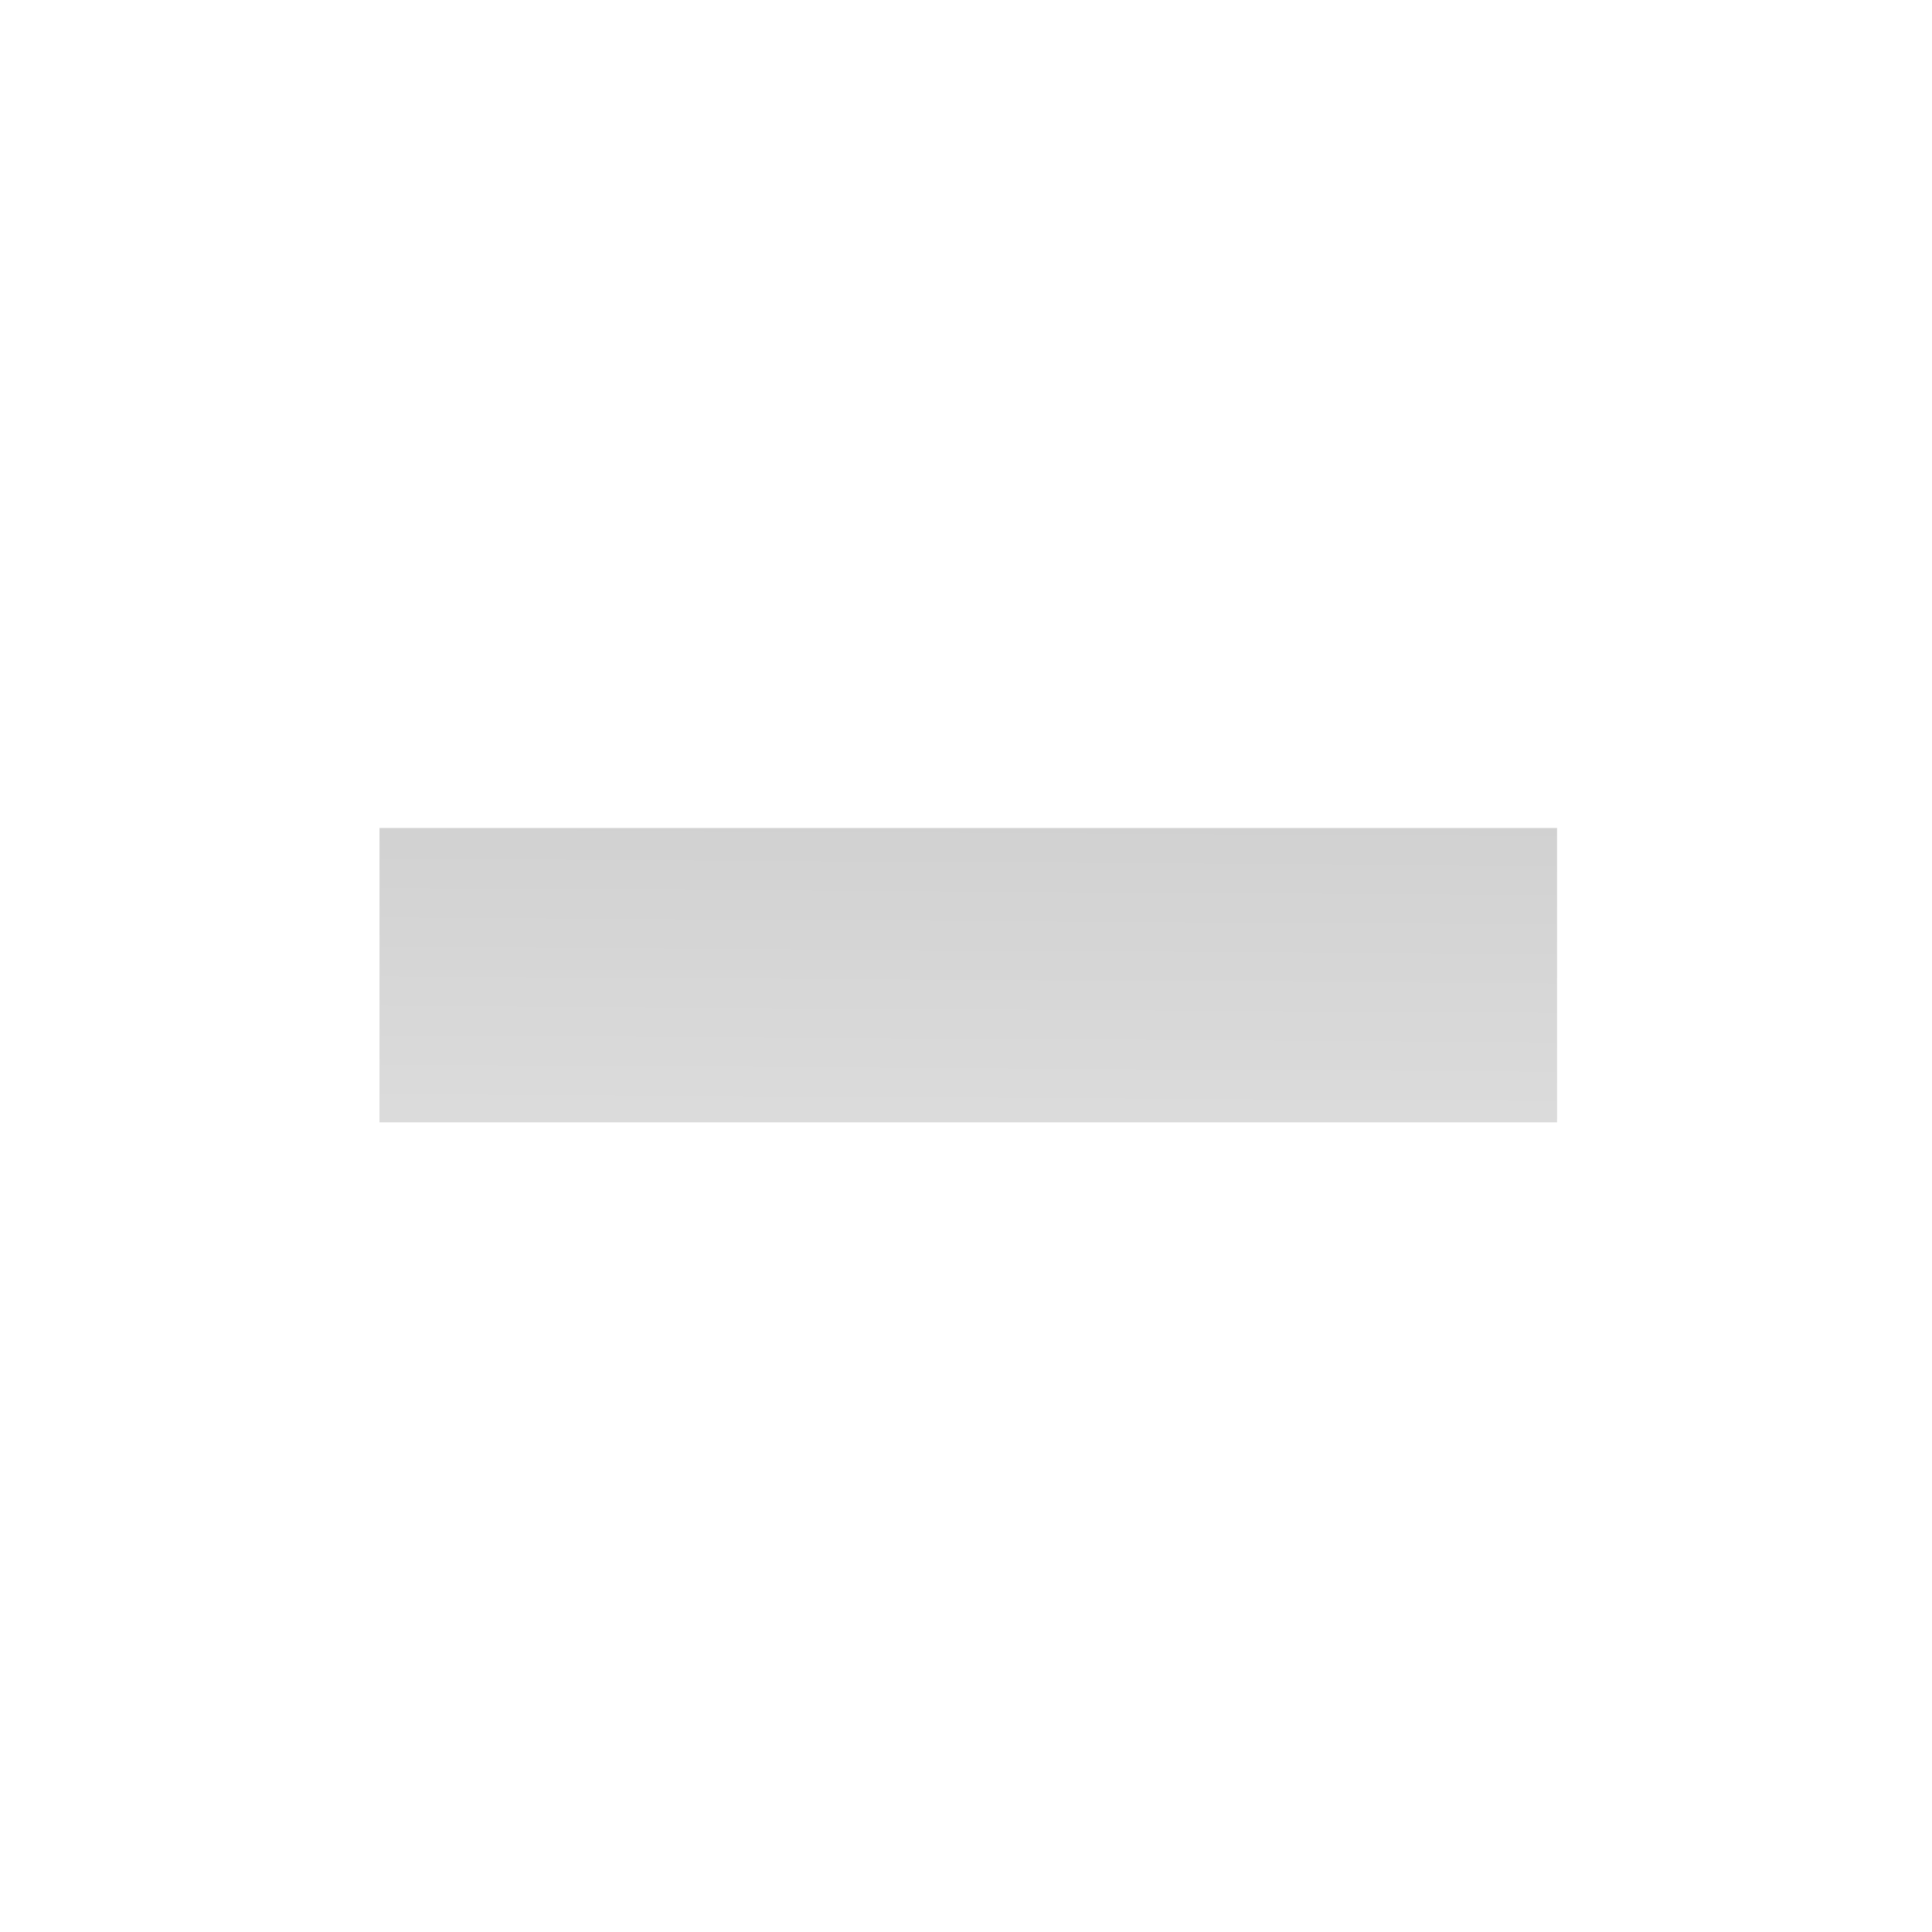
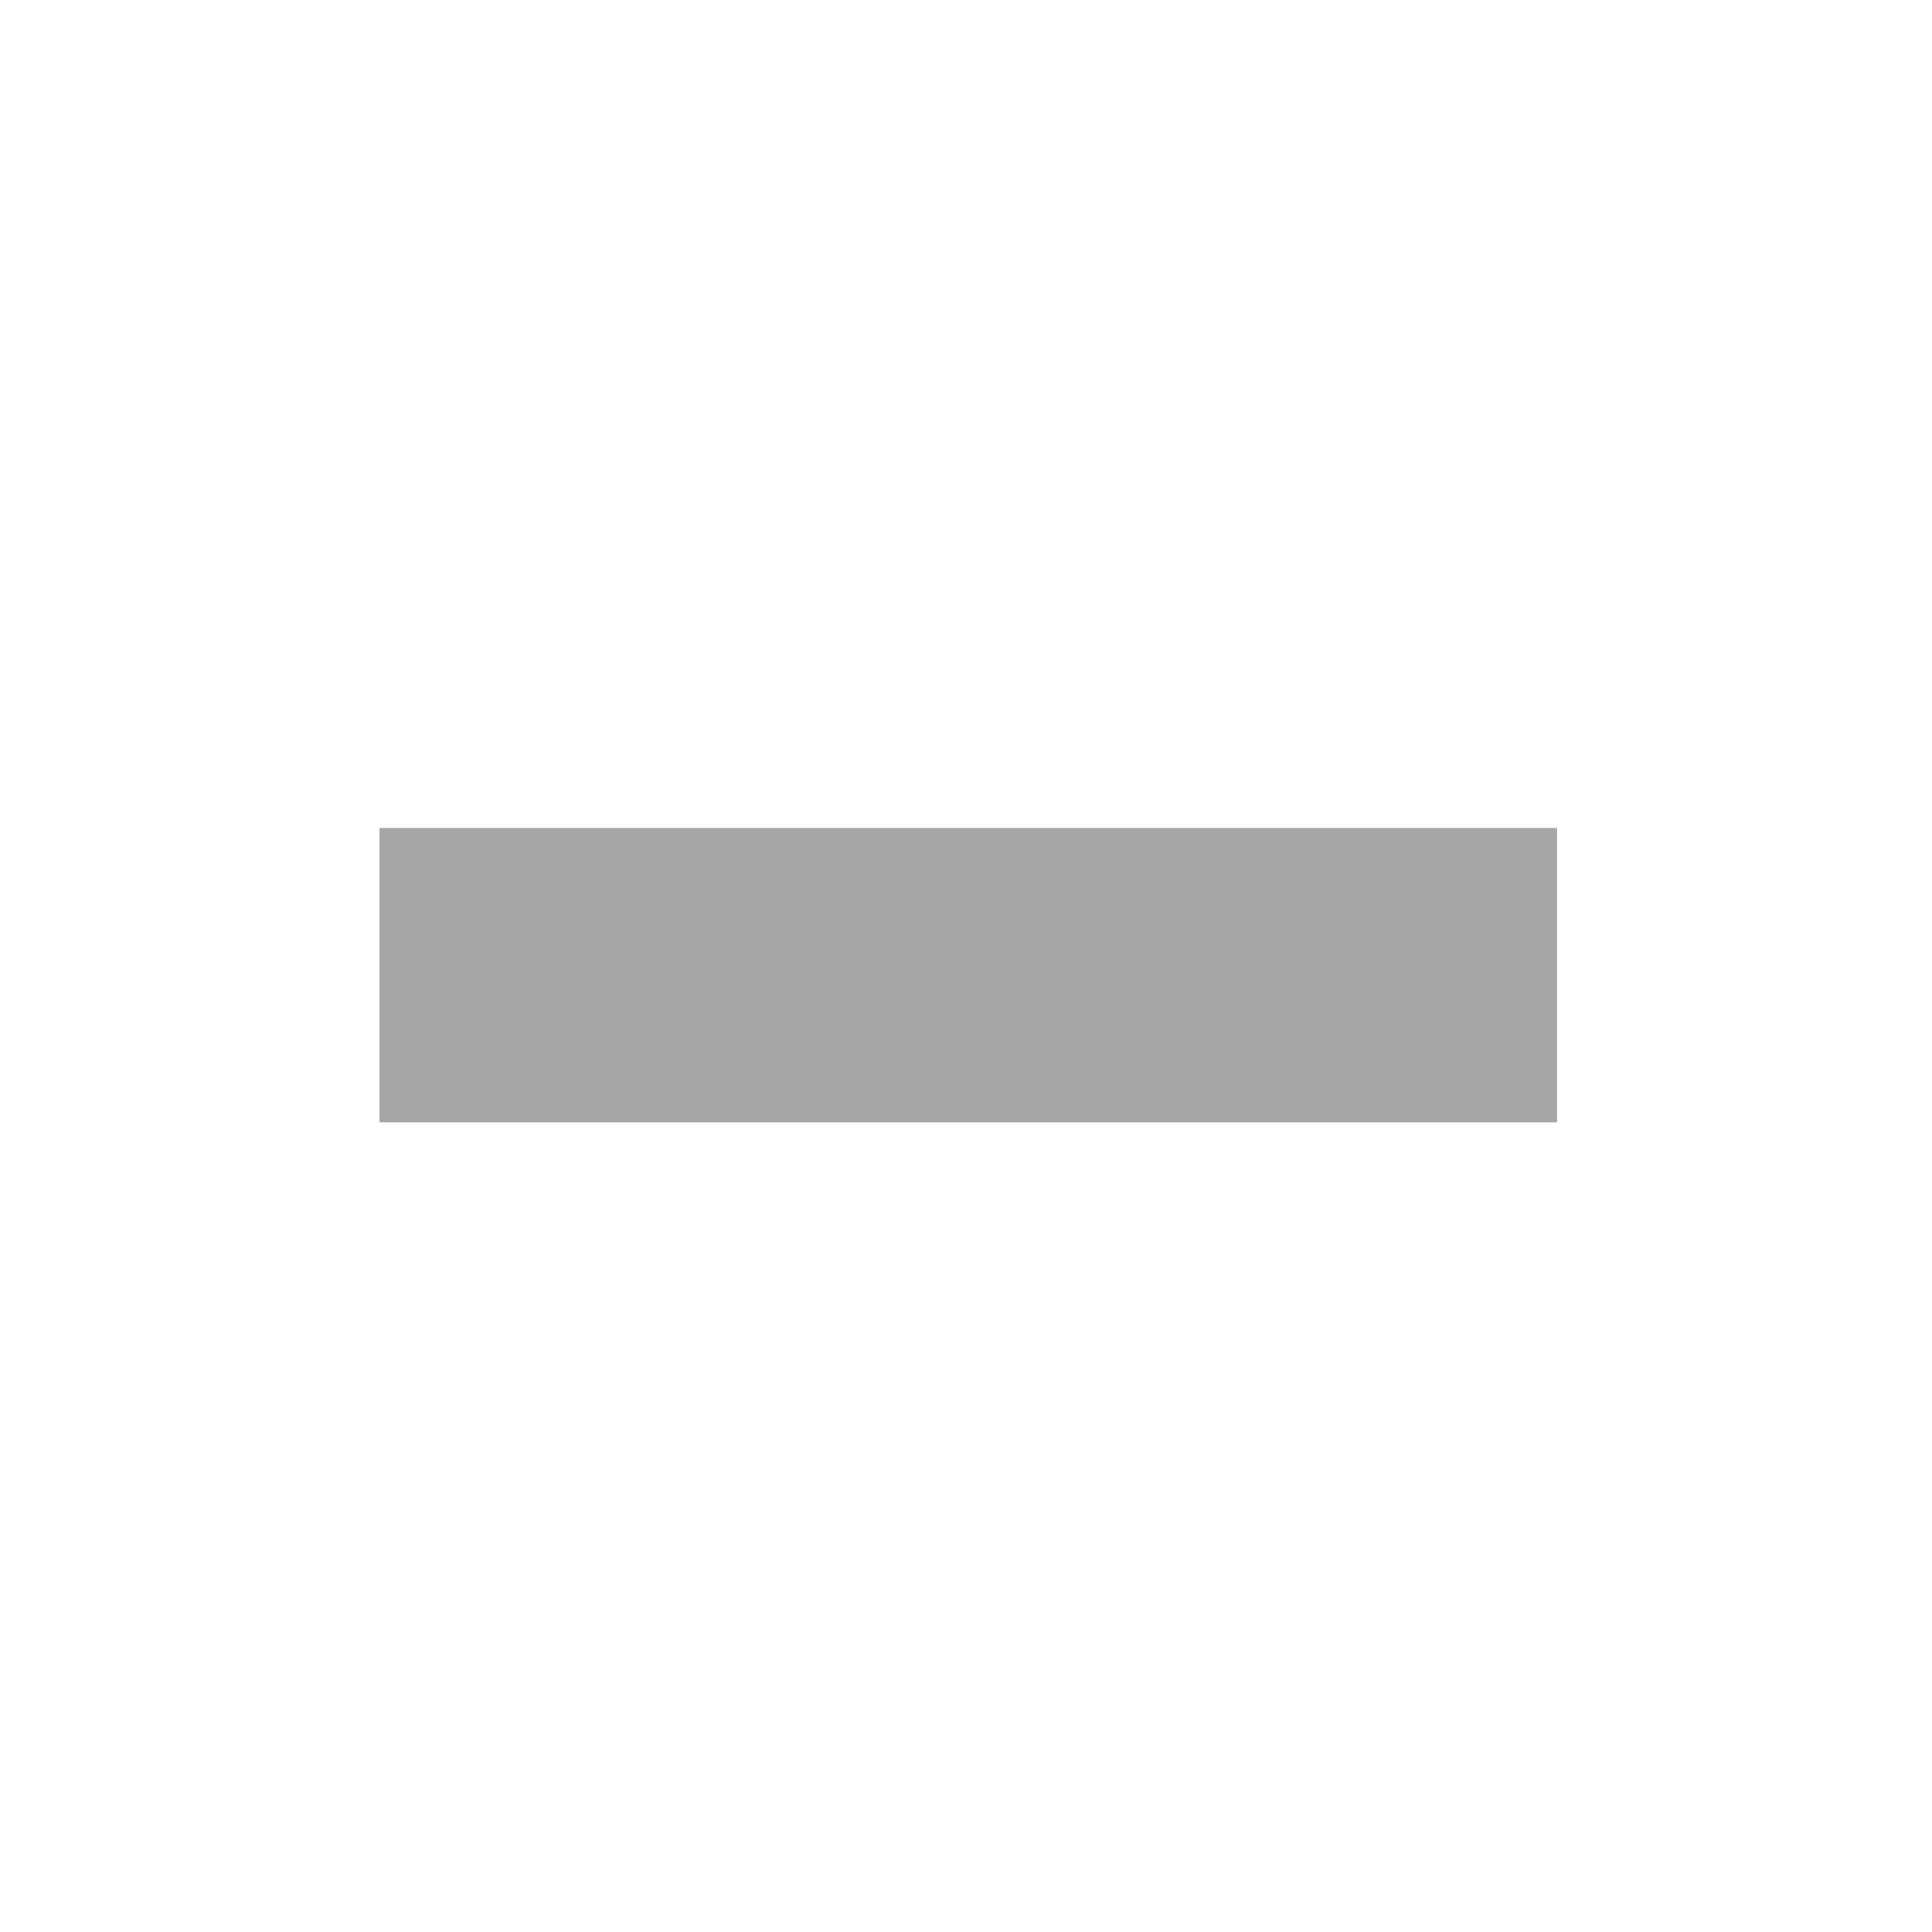
<svg xmlns="http://www.w3.org/2000/svg" xmlns:xlink="http://www.w3.org/1999/xlink" width="14" height="14" version="1.1" style="enable-background:new" id="svg8">
  <defs id="defs12">
    <linearGradient x1="6.931" y1="7.844" x2="11.17" y2="12.083" id="linearGradient2388" xlink:href="#linearGradient3587-6-5" gradientUnits="userSpaceOnUse" gradientTransform="matrix(0.7542472,0.7542472,-0.7542472,0.7542472,9.279691,-7.449341)" />
    <linearGradient id="linearGradient3587-6-5">
      <stop id="stop3589-9-2" style="stop-color:#000000;stop-opacity:1" offset="0" />
      <stop id="stop3591-7-4" style="stop-color:#646464;stop-opacity:1" offset="1" />
    </linearGradient>
    <linearGradient x1="7.08" y1="7.694" x2="11.318" y2="11.932" id="linearGradient2388-5" xlink:href="#linearGradient3587-6-5" gradientUnits="userSpaceOnUse" gradientTransform="matrix(0.7542472,0.7542472,-0.7542472,0.7542472,9.279408,-7.449363)" />
    <linearGradient x1="6.931" y1="7.844" x2="11.17" y2="12.083" id="linearGradient2388-8" xlink:href="#linearGradient3587-6-5" gradientUnits="userSpaceOnUse" gradientTransform="matrix(0.7542472,0.7542472,-0.7542472,0.7542472,9.279408,-7.449363)" />
    <linearGradient x1="7.08" y1="7.694" x2="11.318" y2="11.932" id="linearGradient2388-0" xlink:href="#linearGradient2402" gradientUnits="userSpaceOnUse" gradientTransform="rotate(45,12.02477,7.565117)" />
    <linearGradient id="linearGradient2402">
      <stop id="stop2404" style="stop-color:#4d86b2;stop-opacity:1" offset="0" />
      <stop id="stop2406" style="stop-color:#8ab9dd;stop-opacity:1" offset="1" />
    </linearGradient>
-     <linearGradient xlink:href="#linearGradient3587-6-5" id="linearGradient4152" x1="7.676" y1="1040.398" x2="7.666" y2="1042.292" gradientUnits="userSpaceOnUse" gradientTransform="matrix(1.958857,0,0,2.252685,-8.256764,-2338.827)" />
  </defs>
-   <rect style="opacity:0.2;fill:url(#linearGradient4152);fill-opacity:1;fill-rule:evenodd;stroke:none;stroke-width:1.067px;stroke-linecap:butt;stroke-linejoin:miter;stroke-opacity:1" id="rect3336" width="8.533" height="2.133" x="2.75" y="6" />
+   <rect style="opacity:0.4;fill:#202020;fill-opacity:1;fill-rule:evenodd;stroke:none;stroke-width:1.067px;stroke-linecap:butt;stroke-linejoin:miter;stroke-opacity:1" id="rect3336" width="8.533" height="2.133" x="2.75" y="6" />
</svg>
